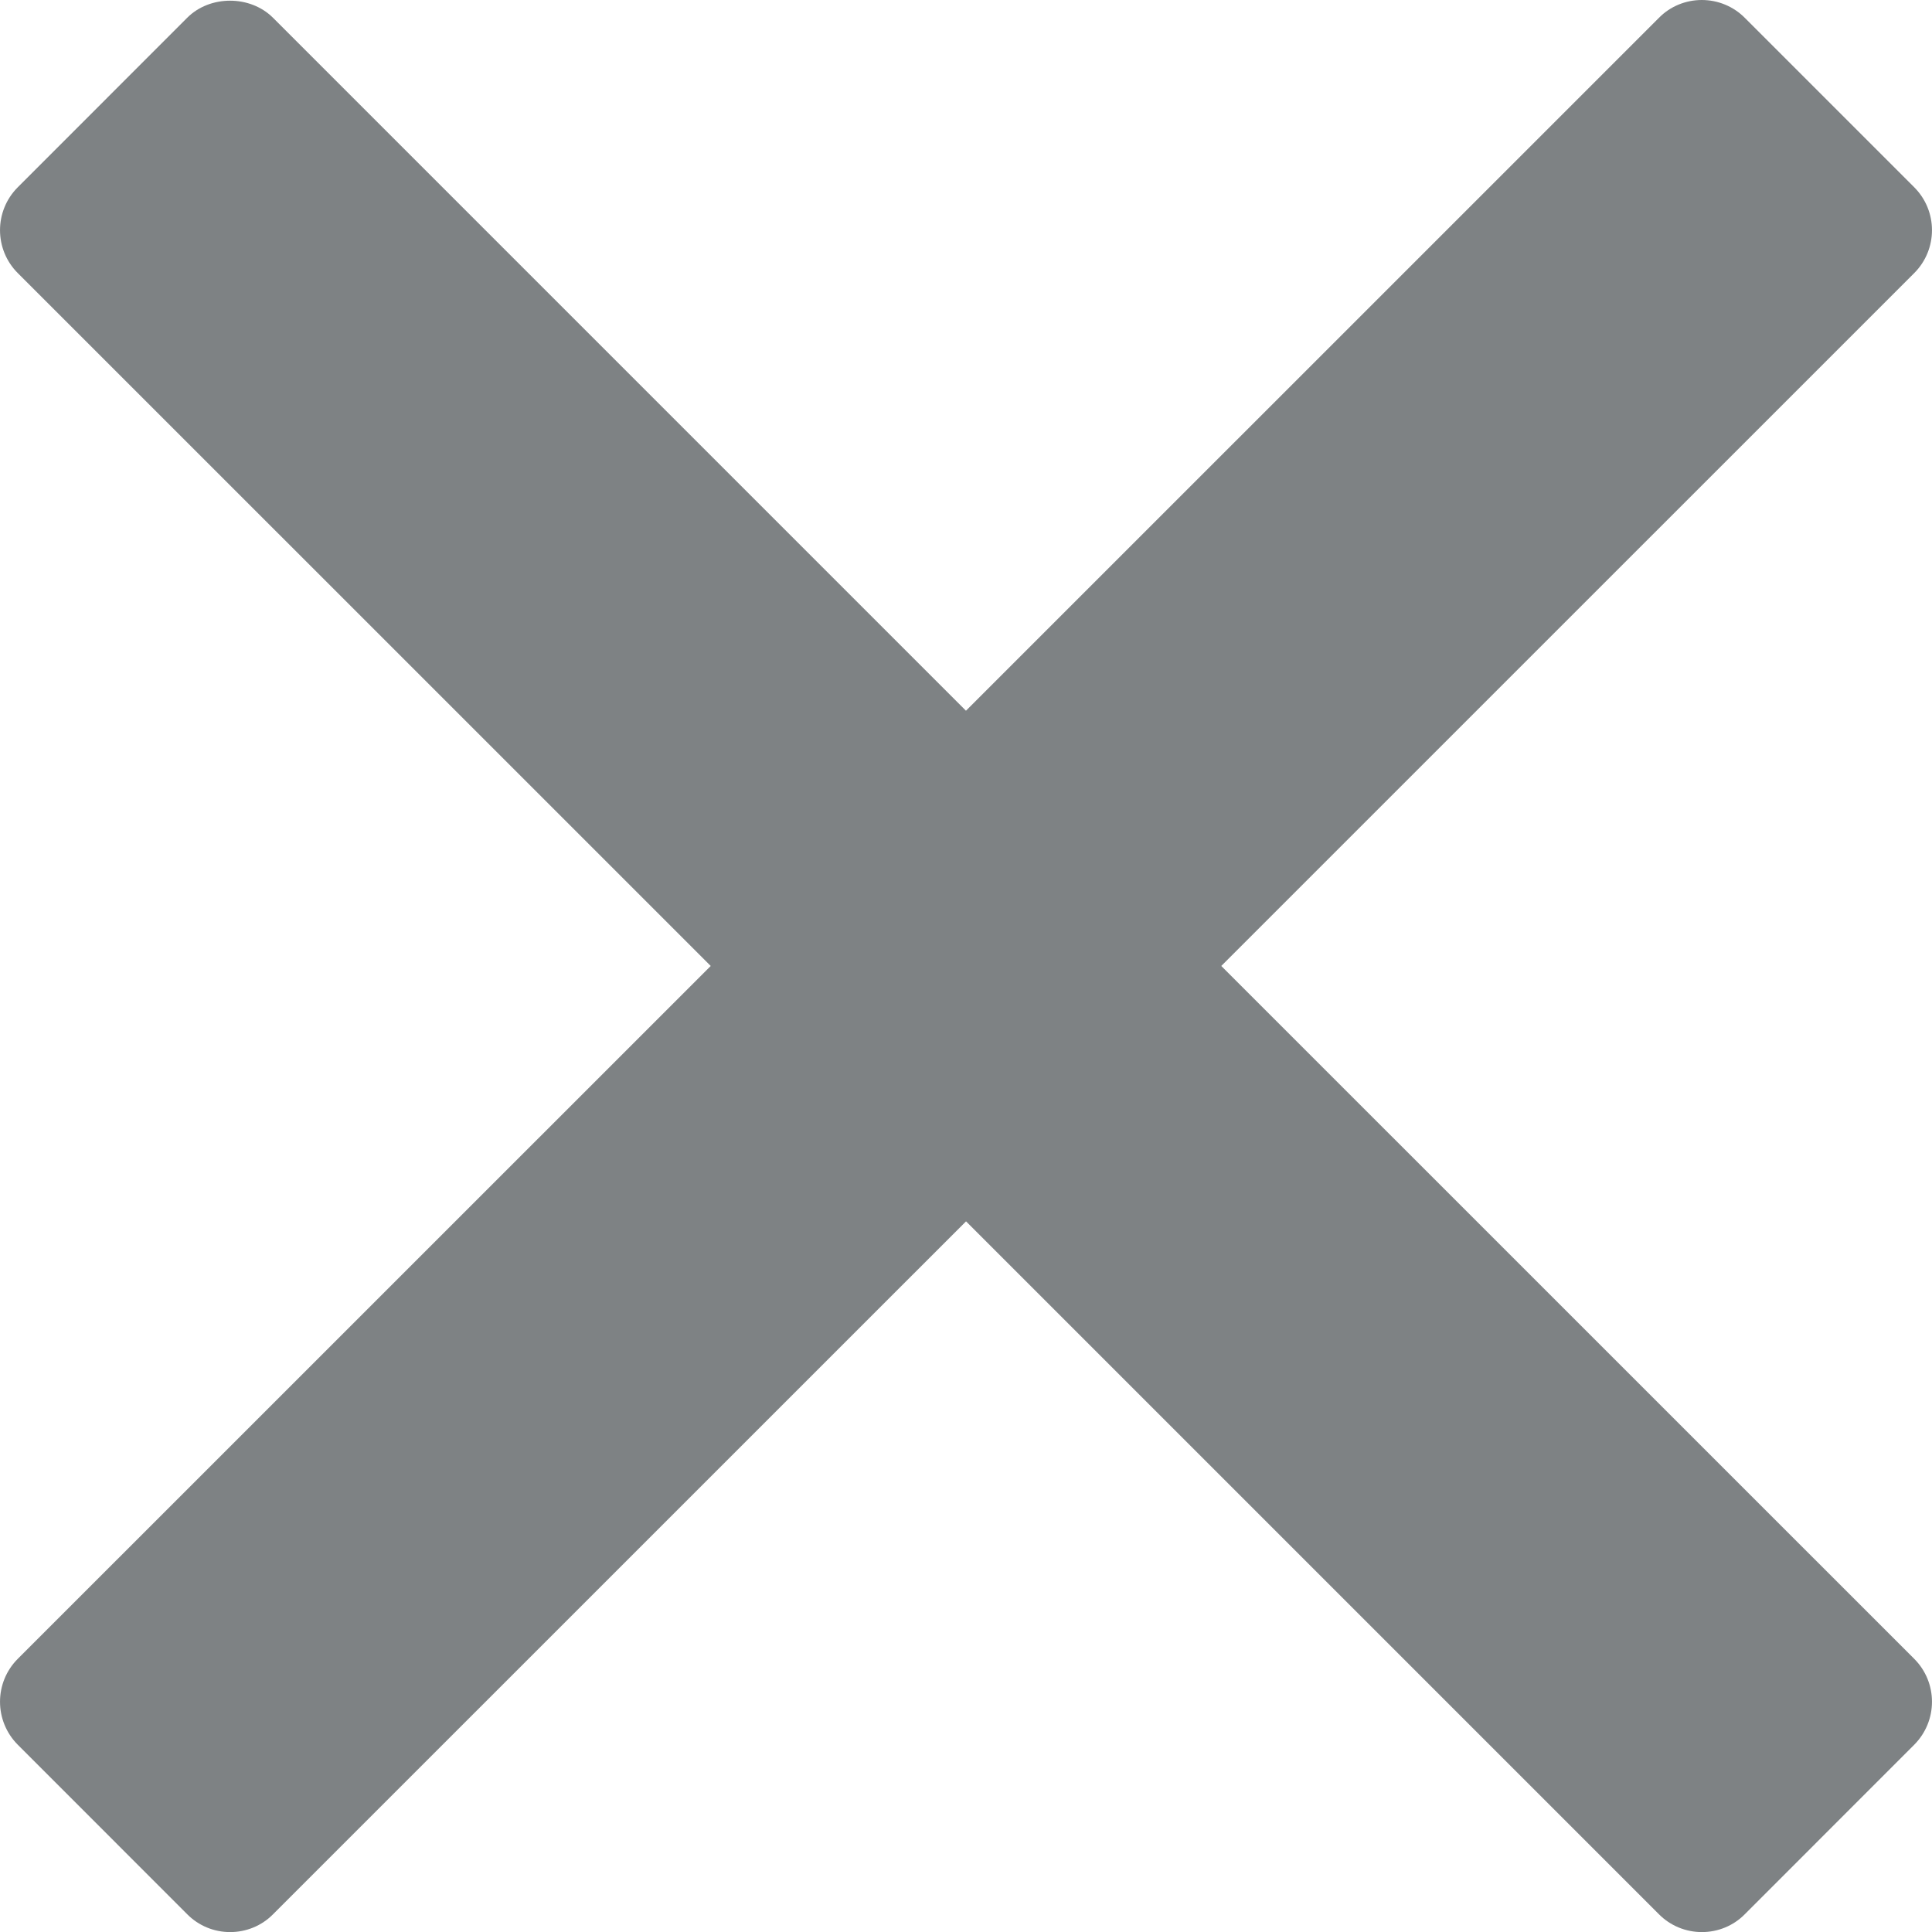
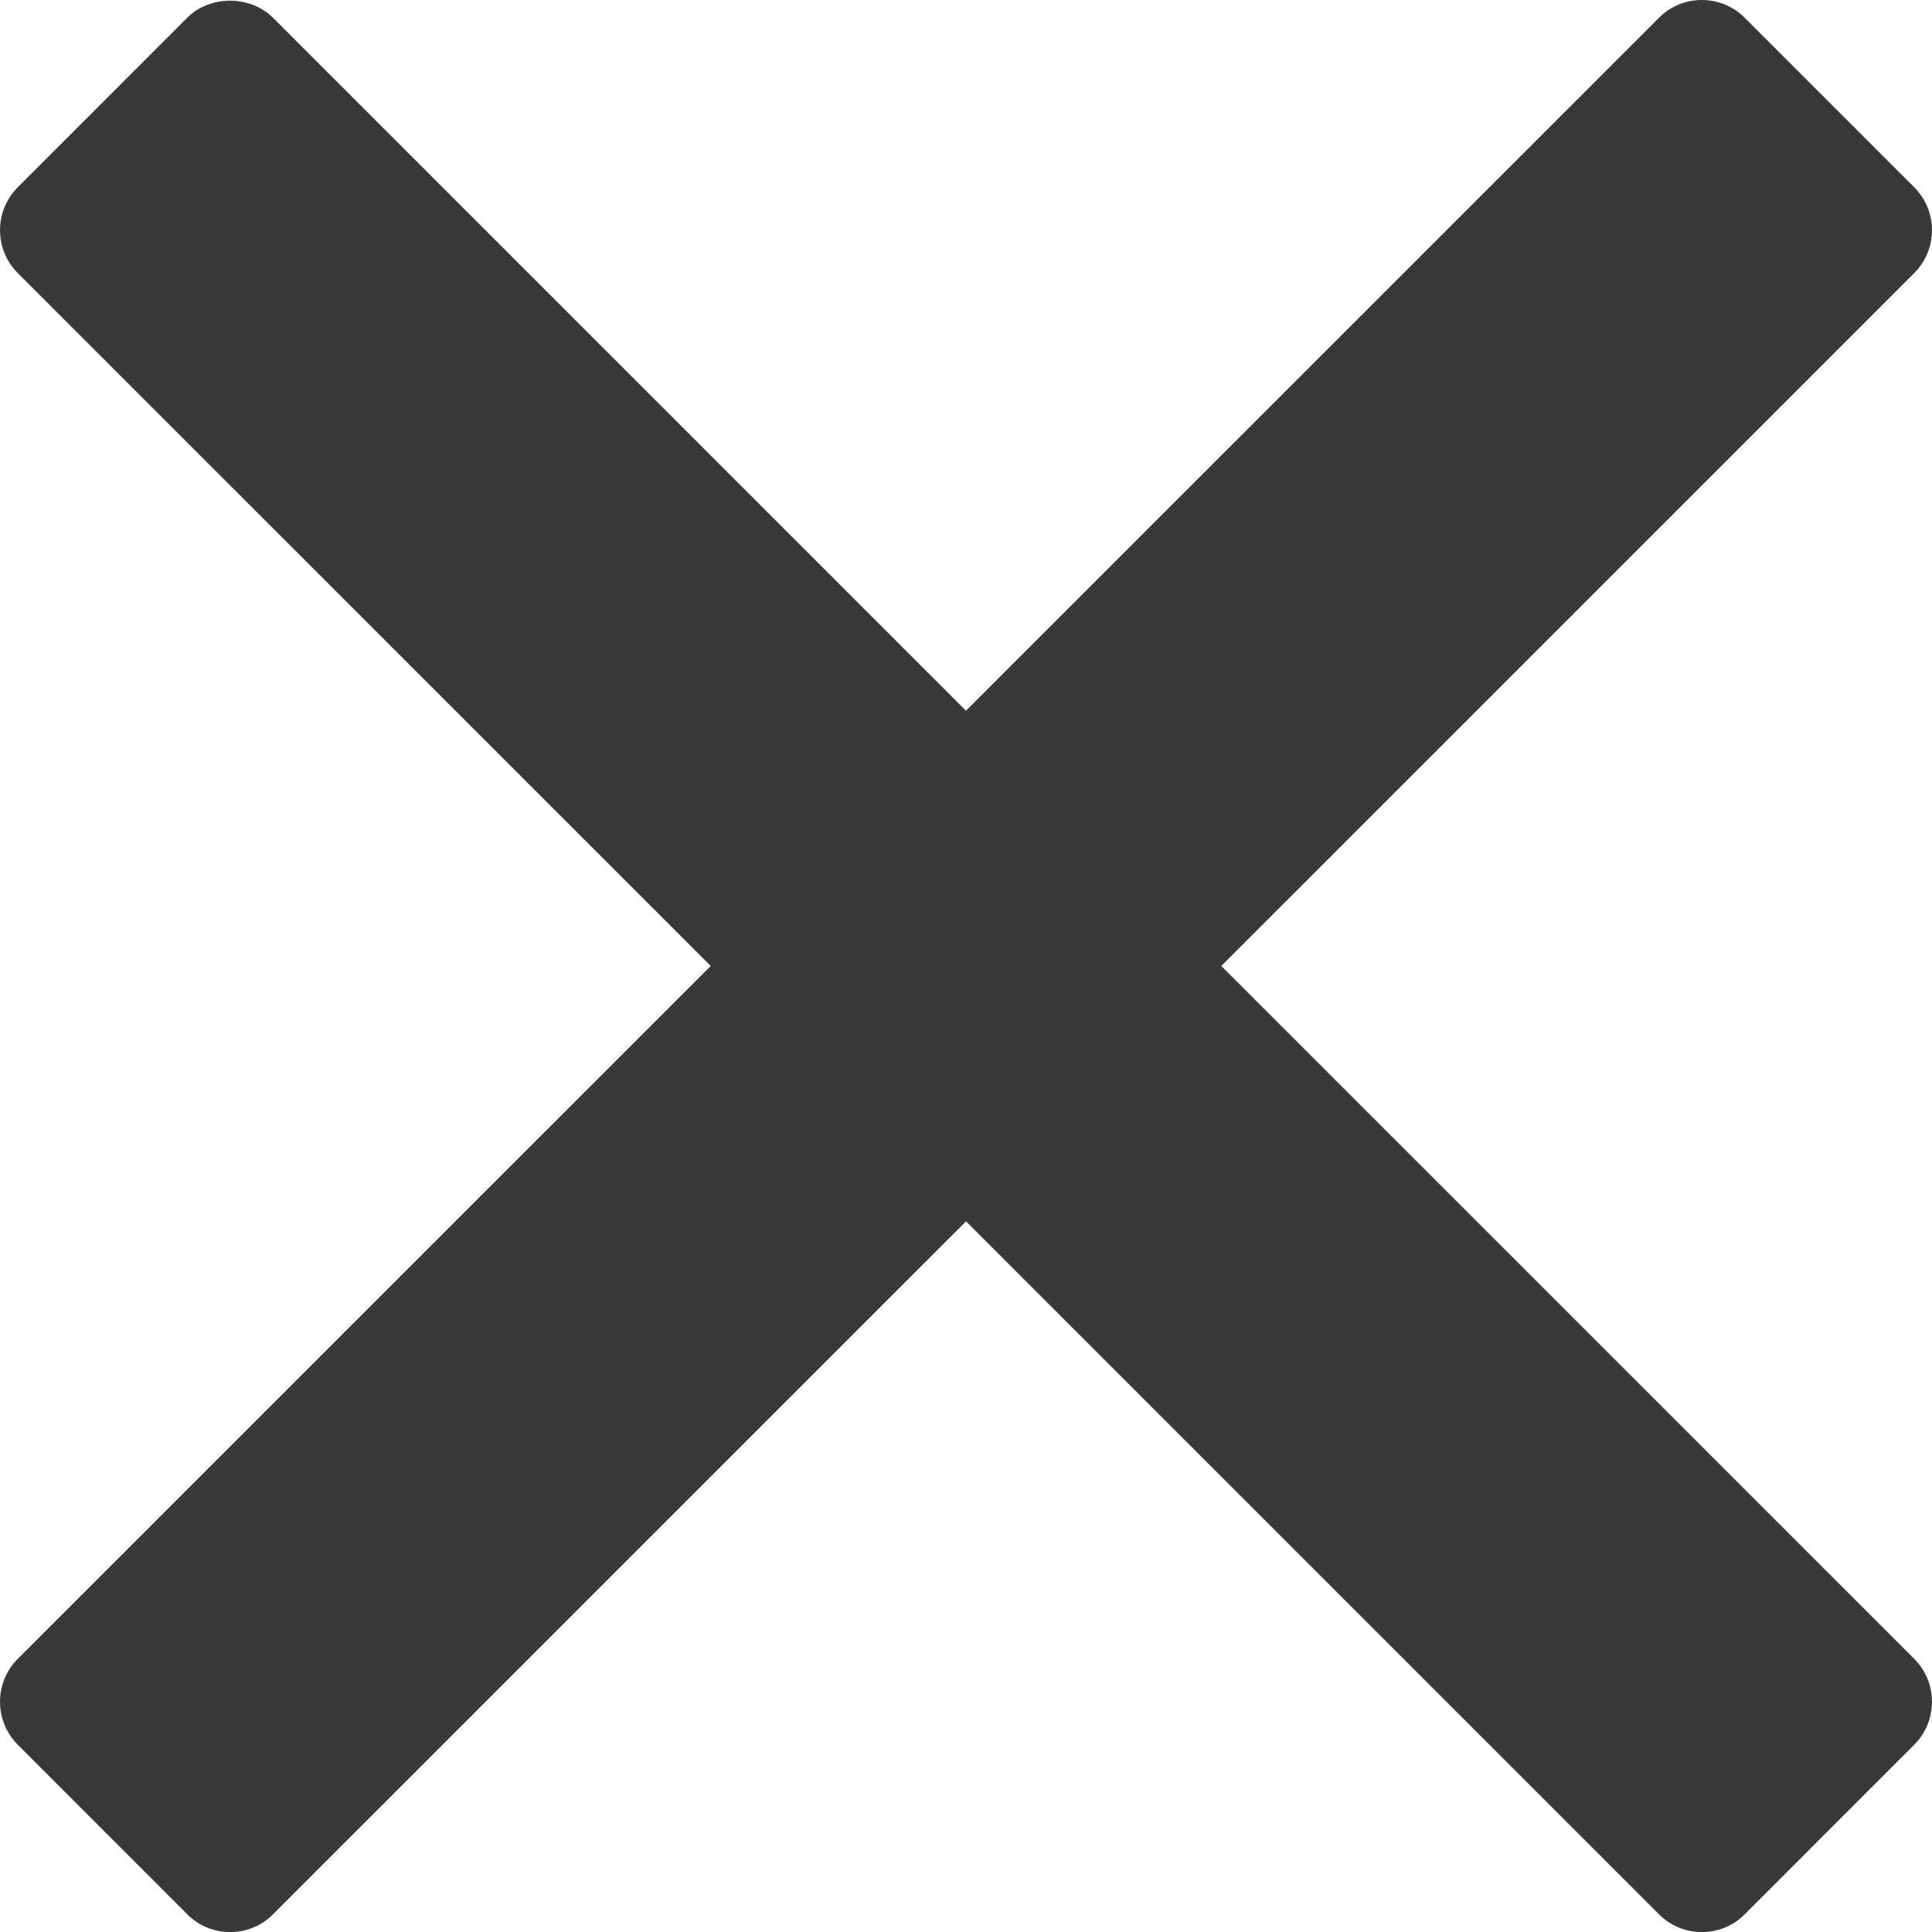
<svg xmlns="http://www.w3.org/2000/svg" version="1.0" id="Layer_1" x="0px" y="0px" width="23.867px" height="23.867px" viewBox="0 0 23.867 23.867" enable-background="new 0 0 23.867 23.867" xml:space="preserve">
-   <path fill="#7e8284" d="M15.087,11.933l8.56-8.559c0.293-0.293,0.293-0.768,0-1.061L21.554,0.22C21.414,0.079,21.223,0,21.023,0 c-0.199,0-0.391,0.079-0.529,0.22l-8.561,8.56l-8.56-8.56c-0.282-0.282-0.78-0.282-1.061,0L0.22,2.313 c-0.293,0.293-0.293,0.768,0,1.061l8.56,8.559l-8.56,8.559c-0.293,0.293-0.293,0.768,0,1.062l2.093,2.094 c0.141,0.142,0.331,0.22,0.53,0.22c0.199,0,0.39-0.078,0.53-0.22l8.561-8.56l8.56,8.56c0.141,0.142,0.332,0.22,0.53,0.22 c0.199,0,0.39-0.078,0.53-0.22l2.093-2.094c0.293-0.294,0.293-0.769,0-1.062L15.087,11.933z" />
+   <path fill="#3a3939" d="M15.087,11.933l8.56-8.559c0.293-0.293,0.293-0.768,0-1.061L21.554,0.22C21.414,0.079,21.223,0,21.023,0 c-0.199,0-0.391,0.079-0.529,0.22l-8.561,8.56l-8.56-8.56c-0.282-0.282-0.78-0.282-1.061,0L0.22,2.313 c-0.293,0.293-0.293,0.768,0,1.061l8.56,8.559l-8.56,8.559c-0.293,0.293-0.293,0.768,0,1.062l2.093,2.094 c0.141,0.142,0.331,0.22,0.53,0.22c0.199,0,0.39-0.078,0.53-0.22l8.561-8.56l8.56,8.56c0.141,0.142,0.332,0.22,0.53,0.22 c0.199,0,0.39-0.078,0.53-0.22l2.093-2.094c0.293-0.294,0.293-0.769,0-1.062L15.087,11.933z" />
</svg>
